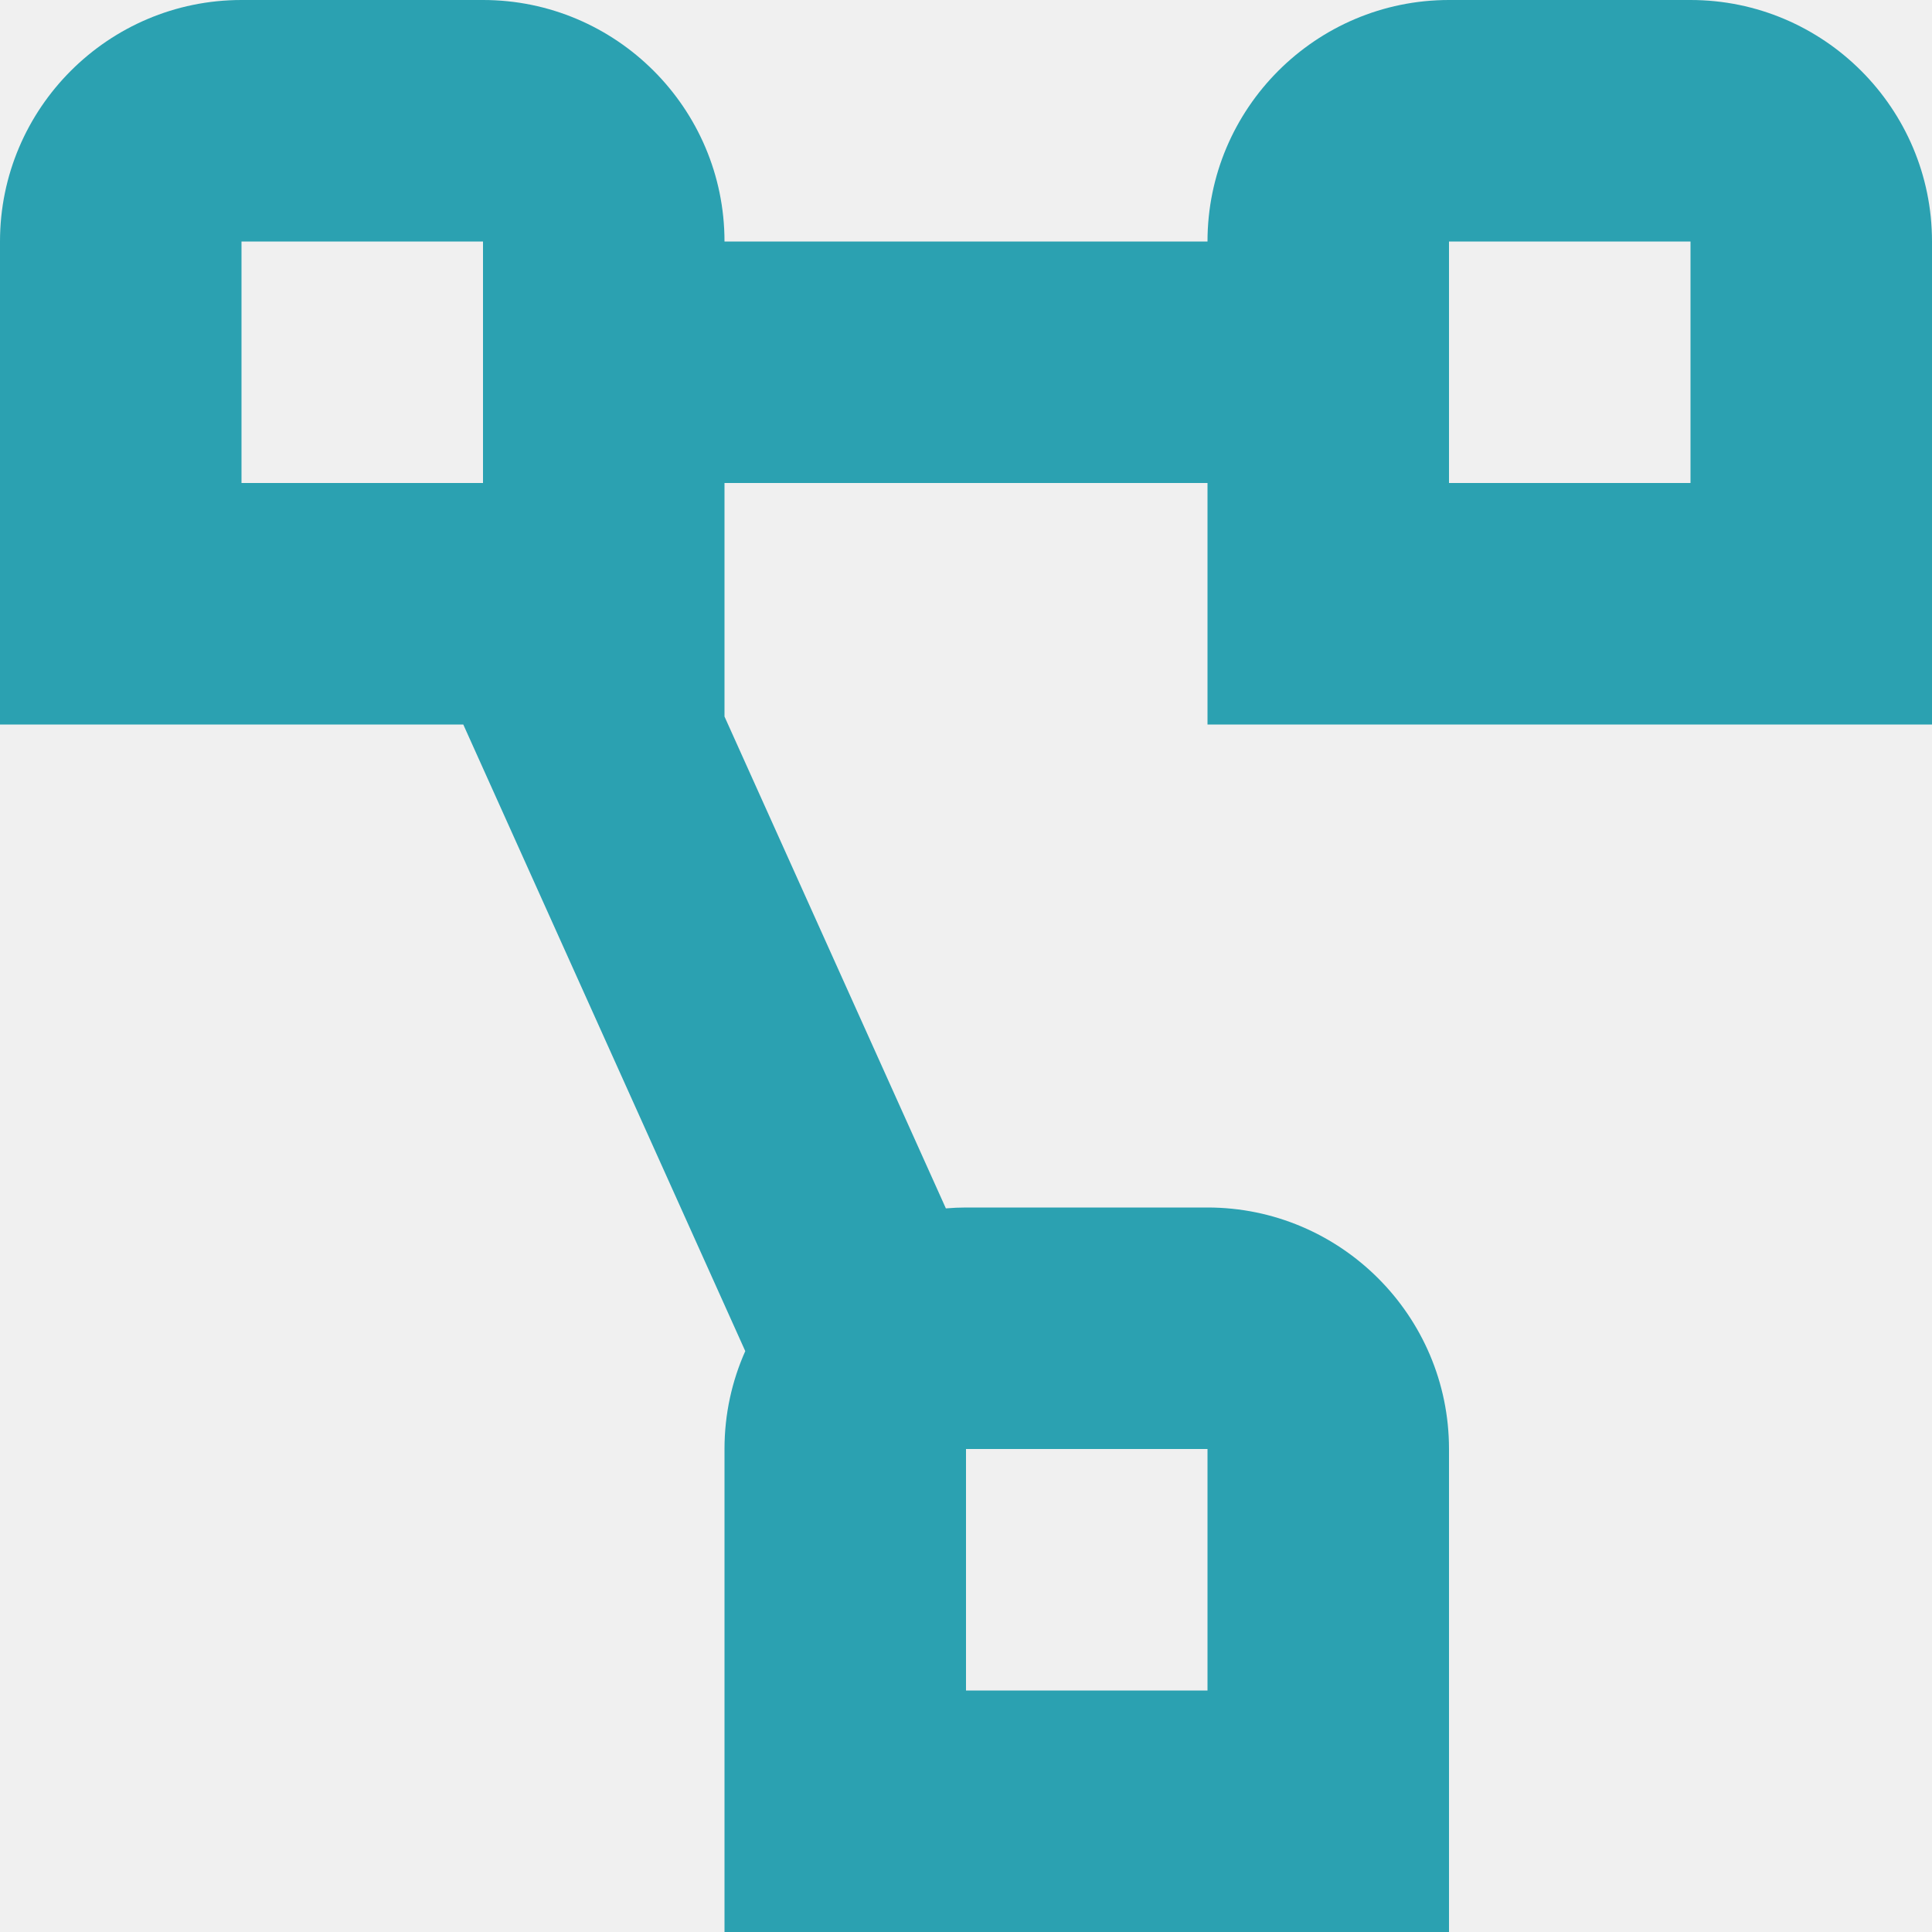
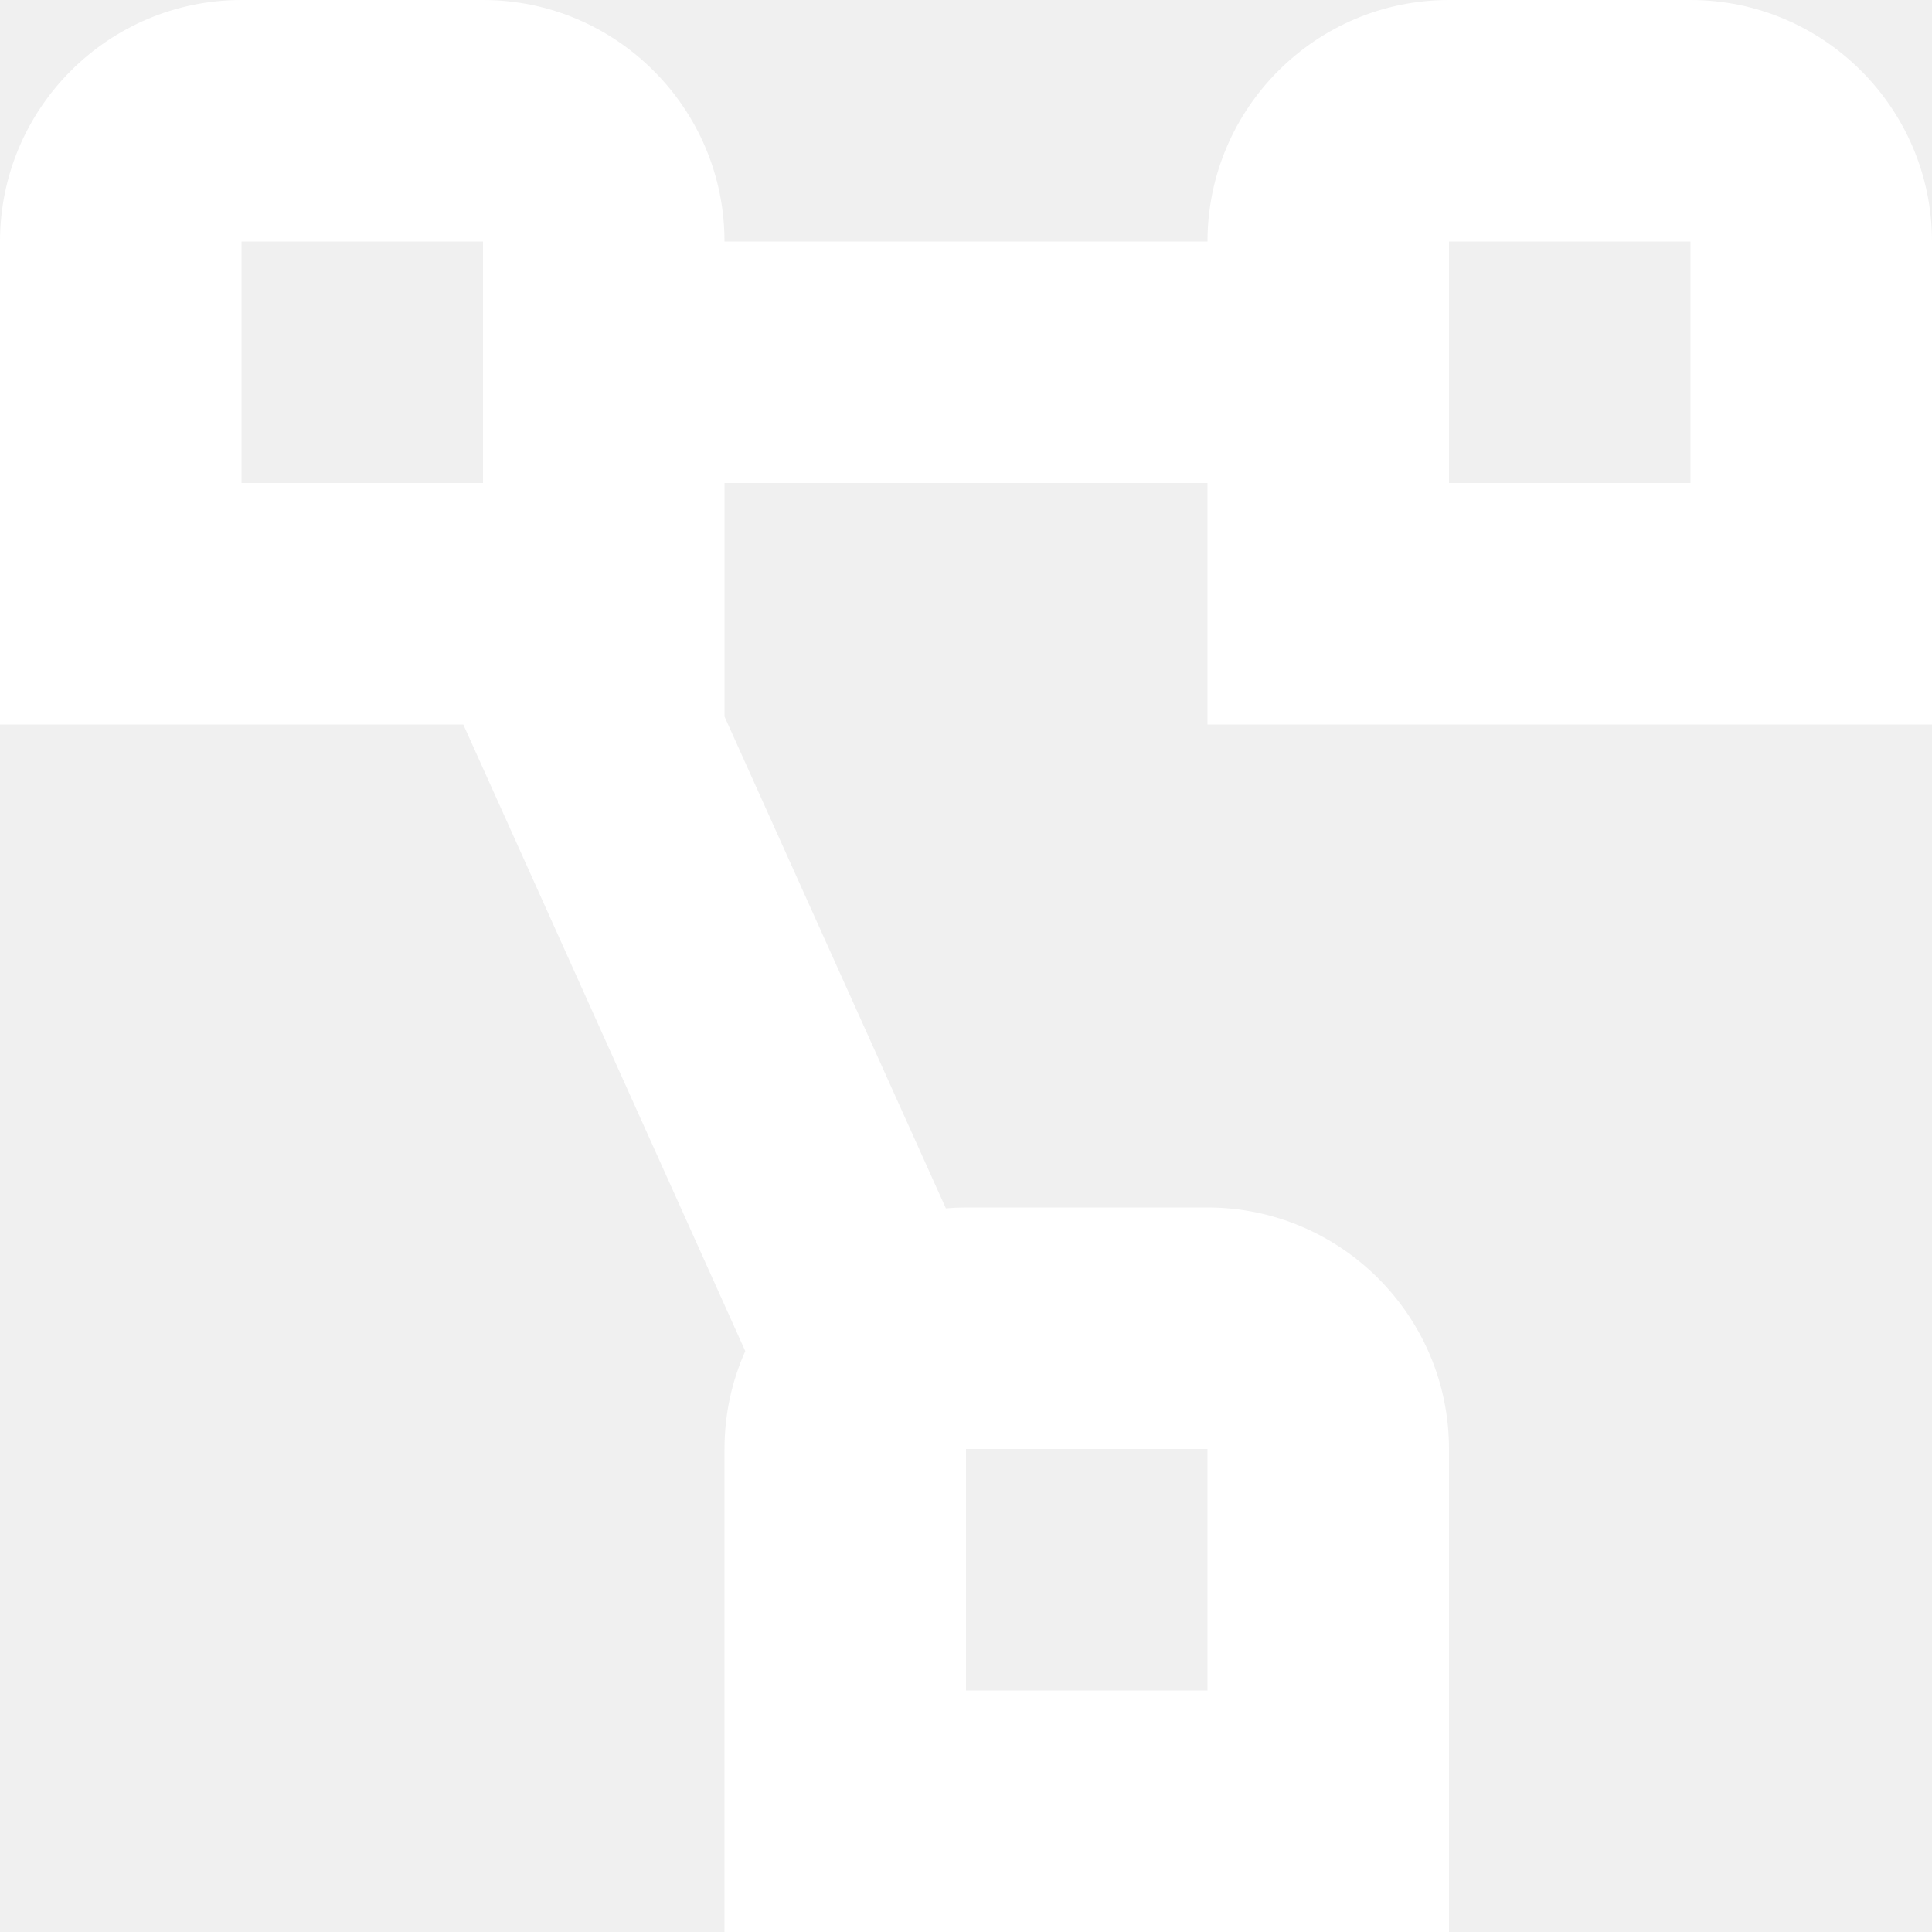
- <svg xmlns="http://www.w3.org/2000/svg" id="Layer_1" data-name="Layer 1" viewBox="0 0 24 24" width="512" height="512" style="fill:#2ba1b1">
+ <svg xmlns="http://www.w3.org/2000/svg" id="Layer_1" data-name="Layer 1" viewBox="0 0 24 24" width="512" height="512" style="fill:#ffffff">
  <path d="M24,9V3c0-1.654-1.346-3-3-3h-3c-1.654,0-3,1.346-3,3h-6c0-1.654-1.346-3-3-3H3C1.346,0,0,1.346,0,3v6H5.755l3.503,7.784c-.166,.372-.258,.783-.258,1.216v6h9v-6c0-1.654-1.346-3-3-3h-3c-.084,0-.168,.004-.25,.011l-2.75-6.11v-2.901h6v3h9ZM3,3h3v3H3V3ZM15,21h-3v-3h3v3ZM18,3h3v3h-3V3Z" />
</svg>
